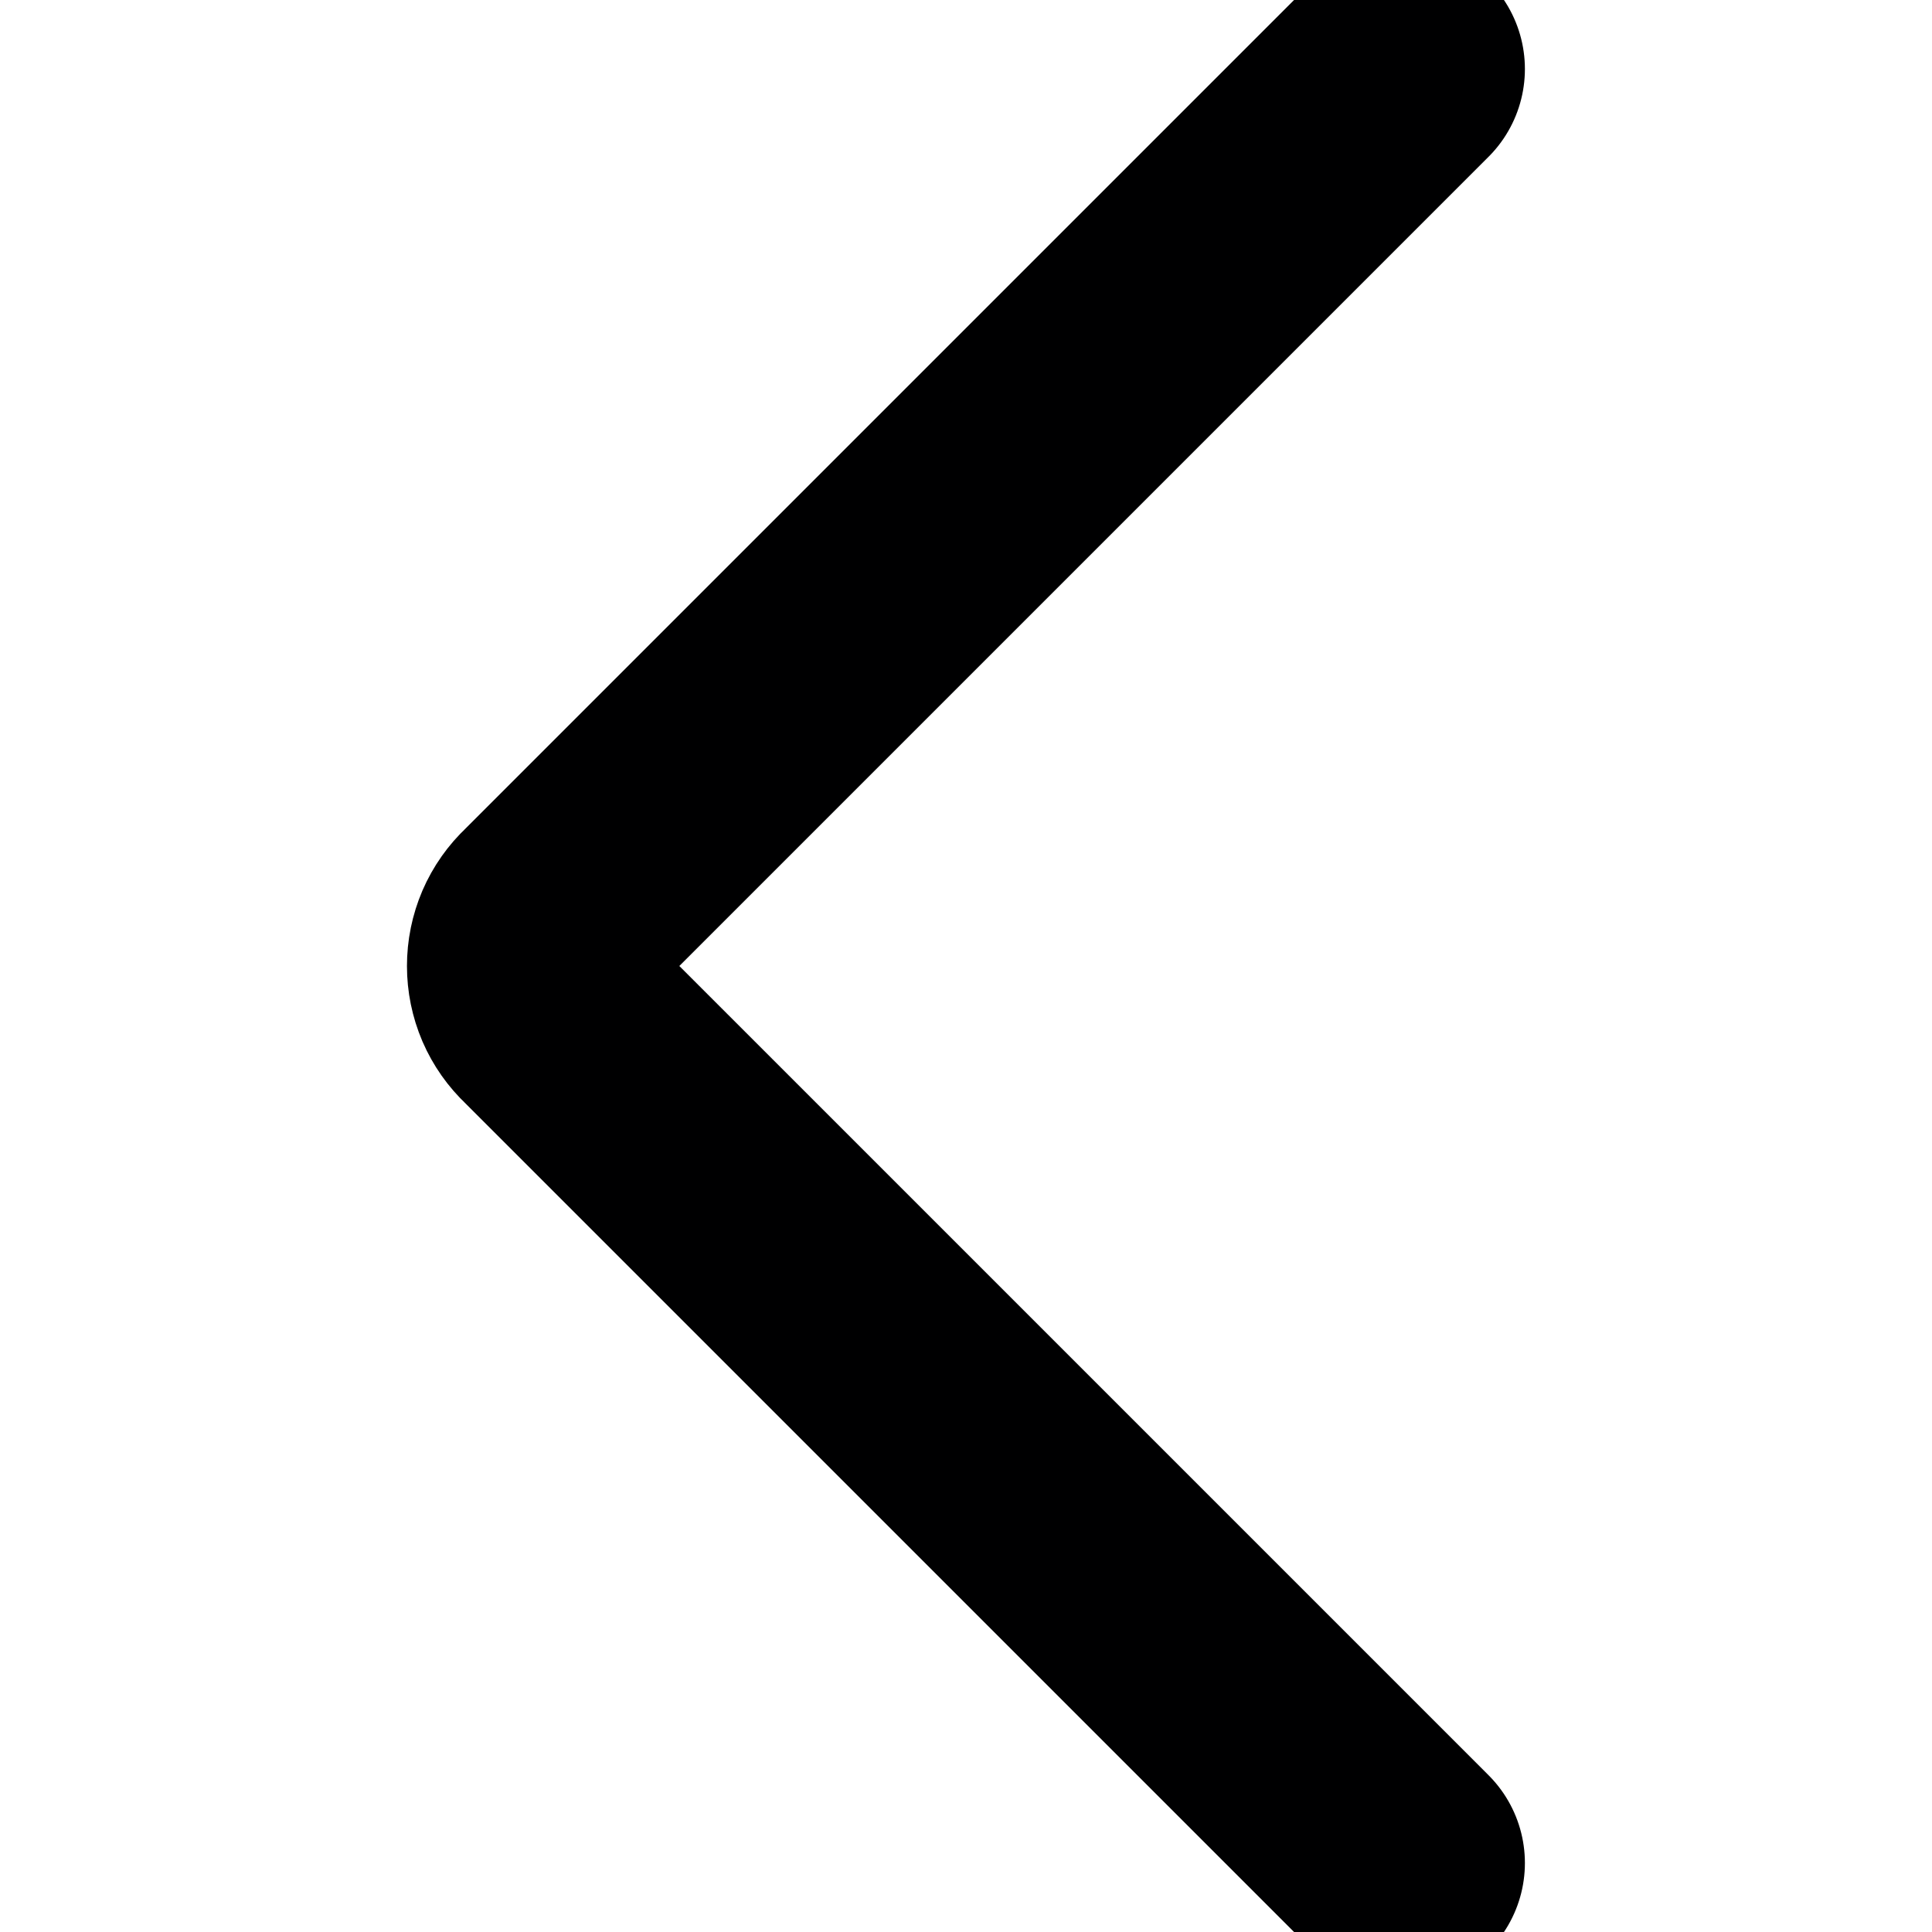
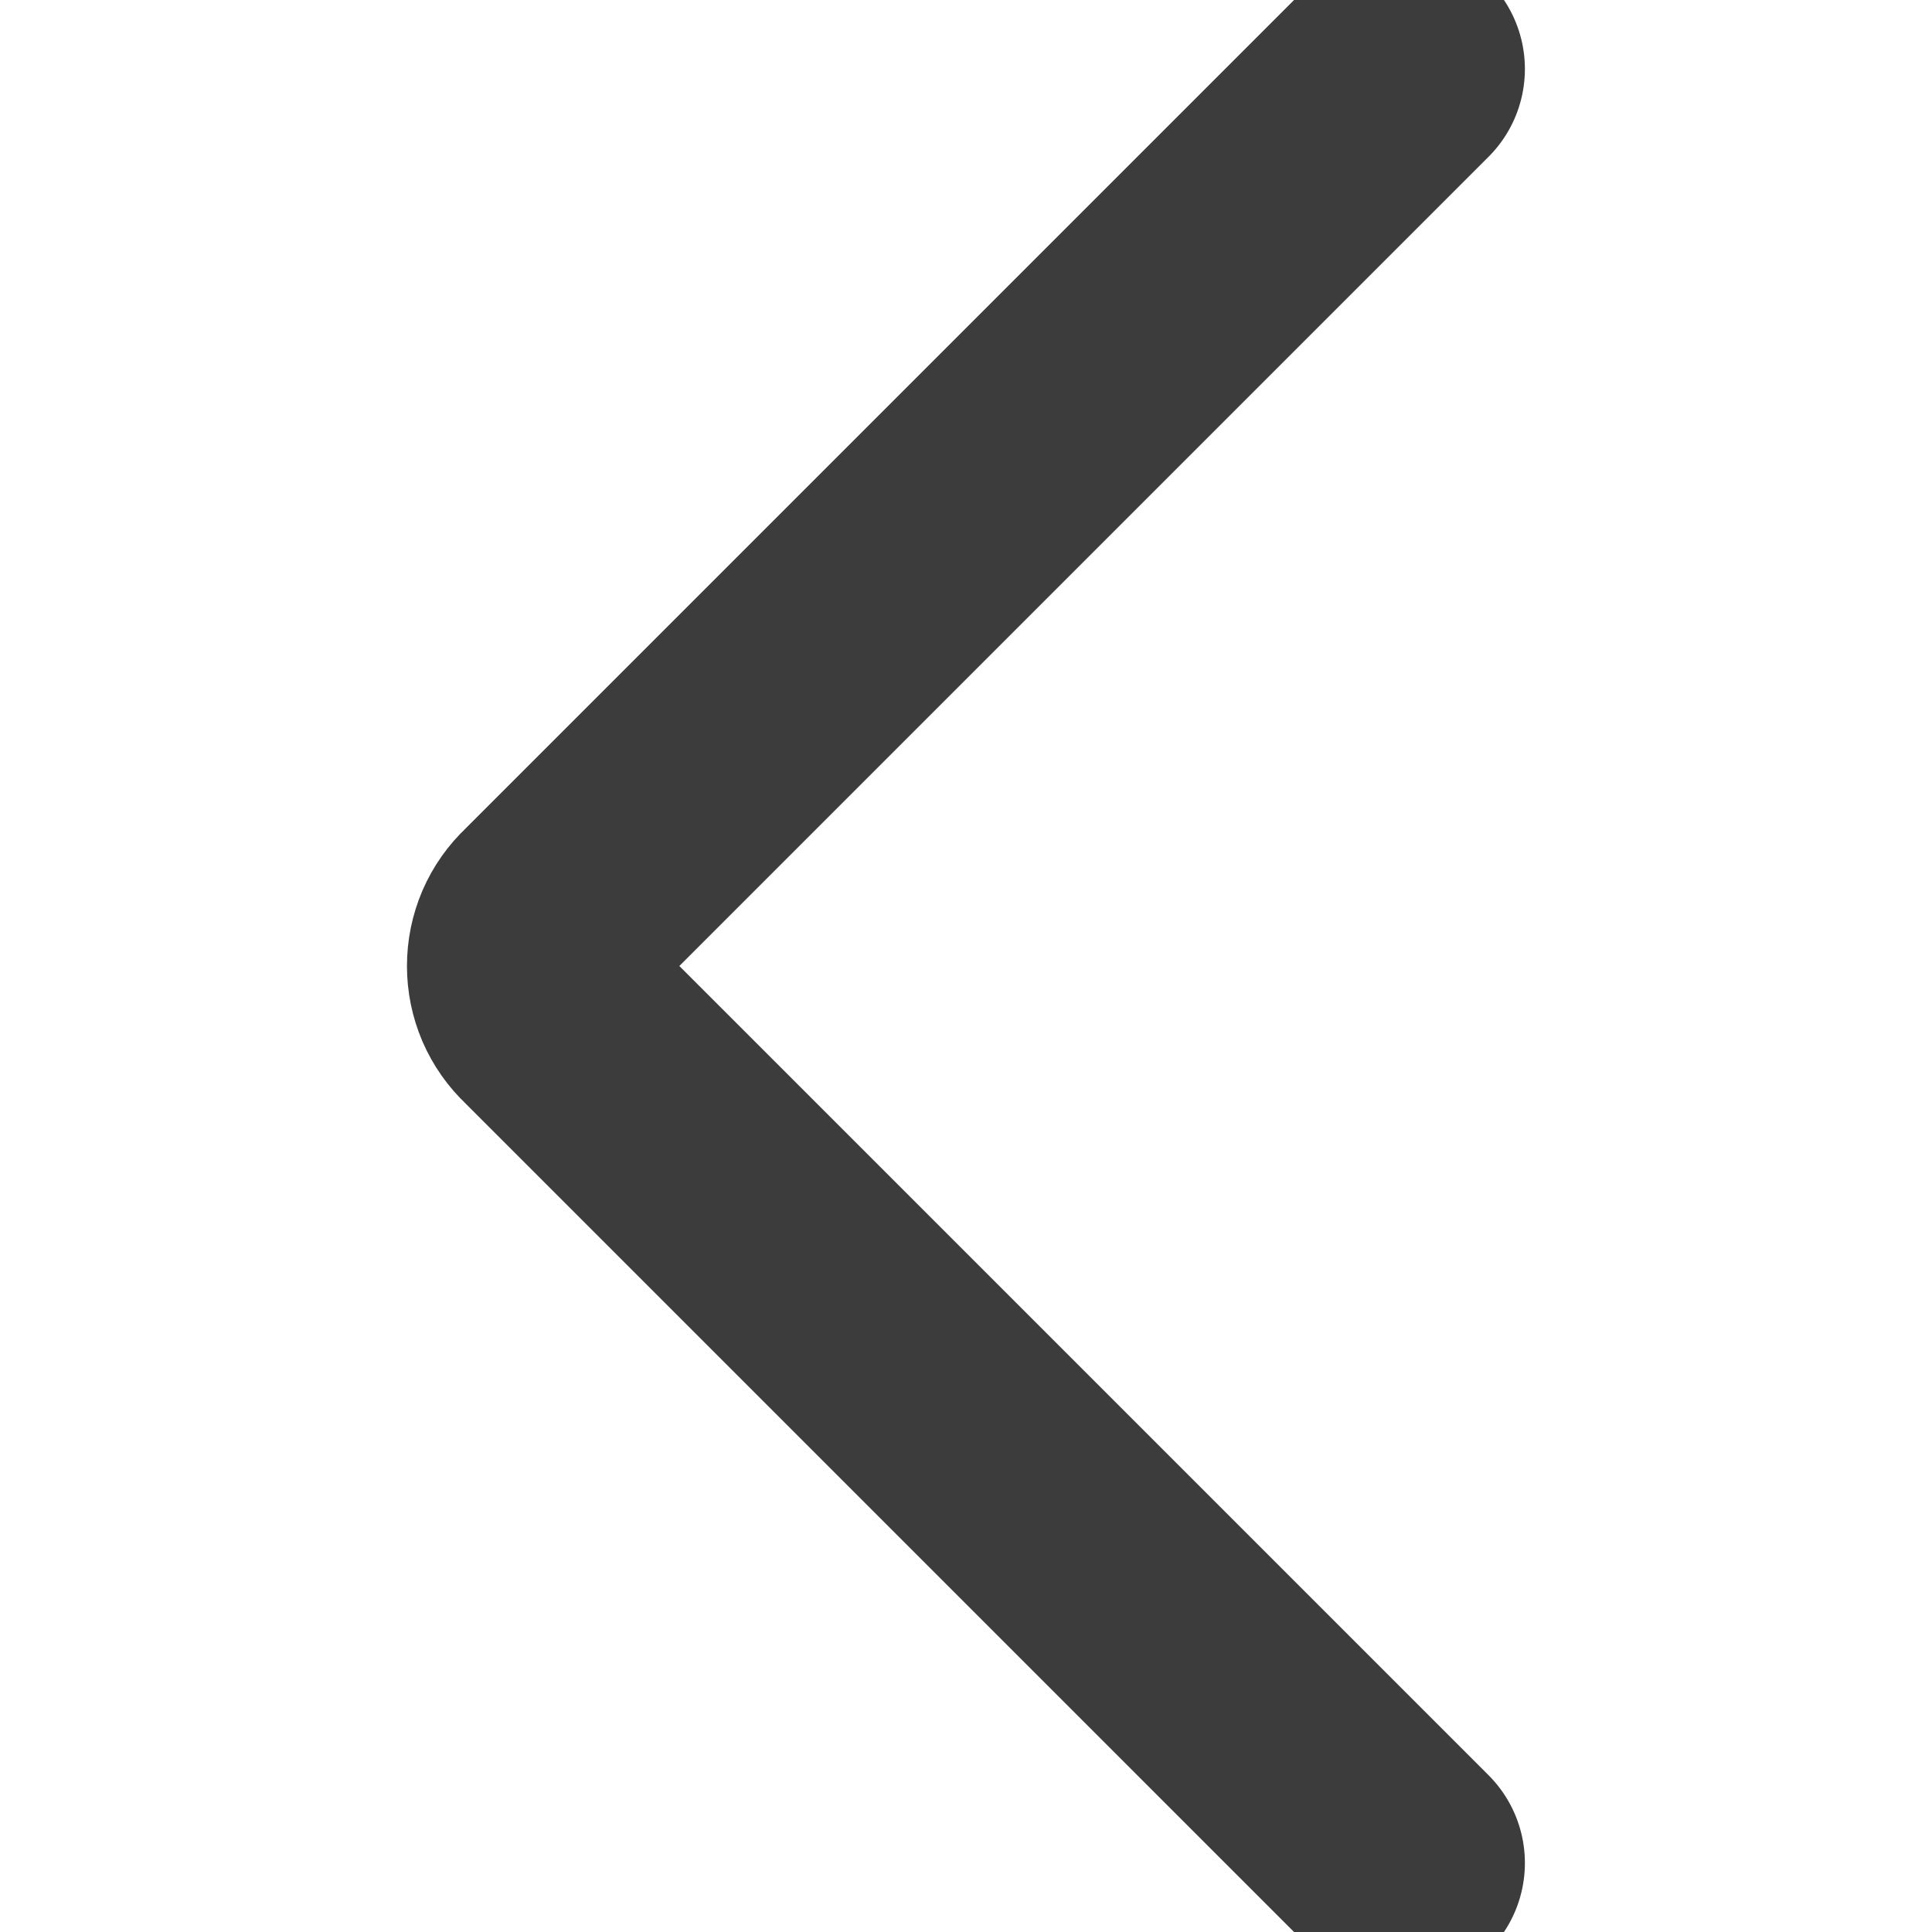
<svg xmlns="http://www.w3.org/2000/svg" width="14" height="14" viewBox="0 0 14 14" fill="none">
-   <path d="M10.15 0.5L4 6.65C3.952 6.695 3.914 6.749 3.888 6.809C3.862 6.87 3.849 6.934 3.849 7C3.849 7.066 3.862 7.13 3.888 7.191C3.914 7.251 3.952 7.305 4 7.35L10.15 13.5" stroke="#000001" stroke-width="1.8" stroke-linecap="round" stroke-linejoin="round" />
+   <path d="M10.15 0.5L4 6.65C3.952 6.695 3.914 6.749 3.888 6.809C3.862 6.87 3.849 6.934 3.849 7C3.849 7.066 3.862 7.13 3.888 7.191C3.914 7.251 3.952 7.305 4 7.35L10.15 13.5" stroke="#3c3c3c" stroke-width="1.8" stroke-linecap="round" stroke-linejoin="round" />
</svg>
